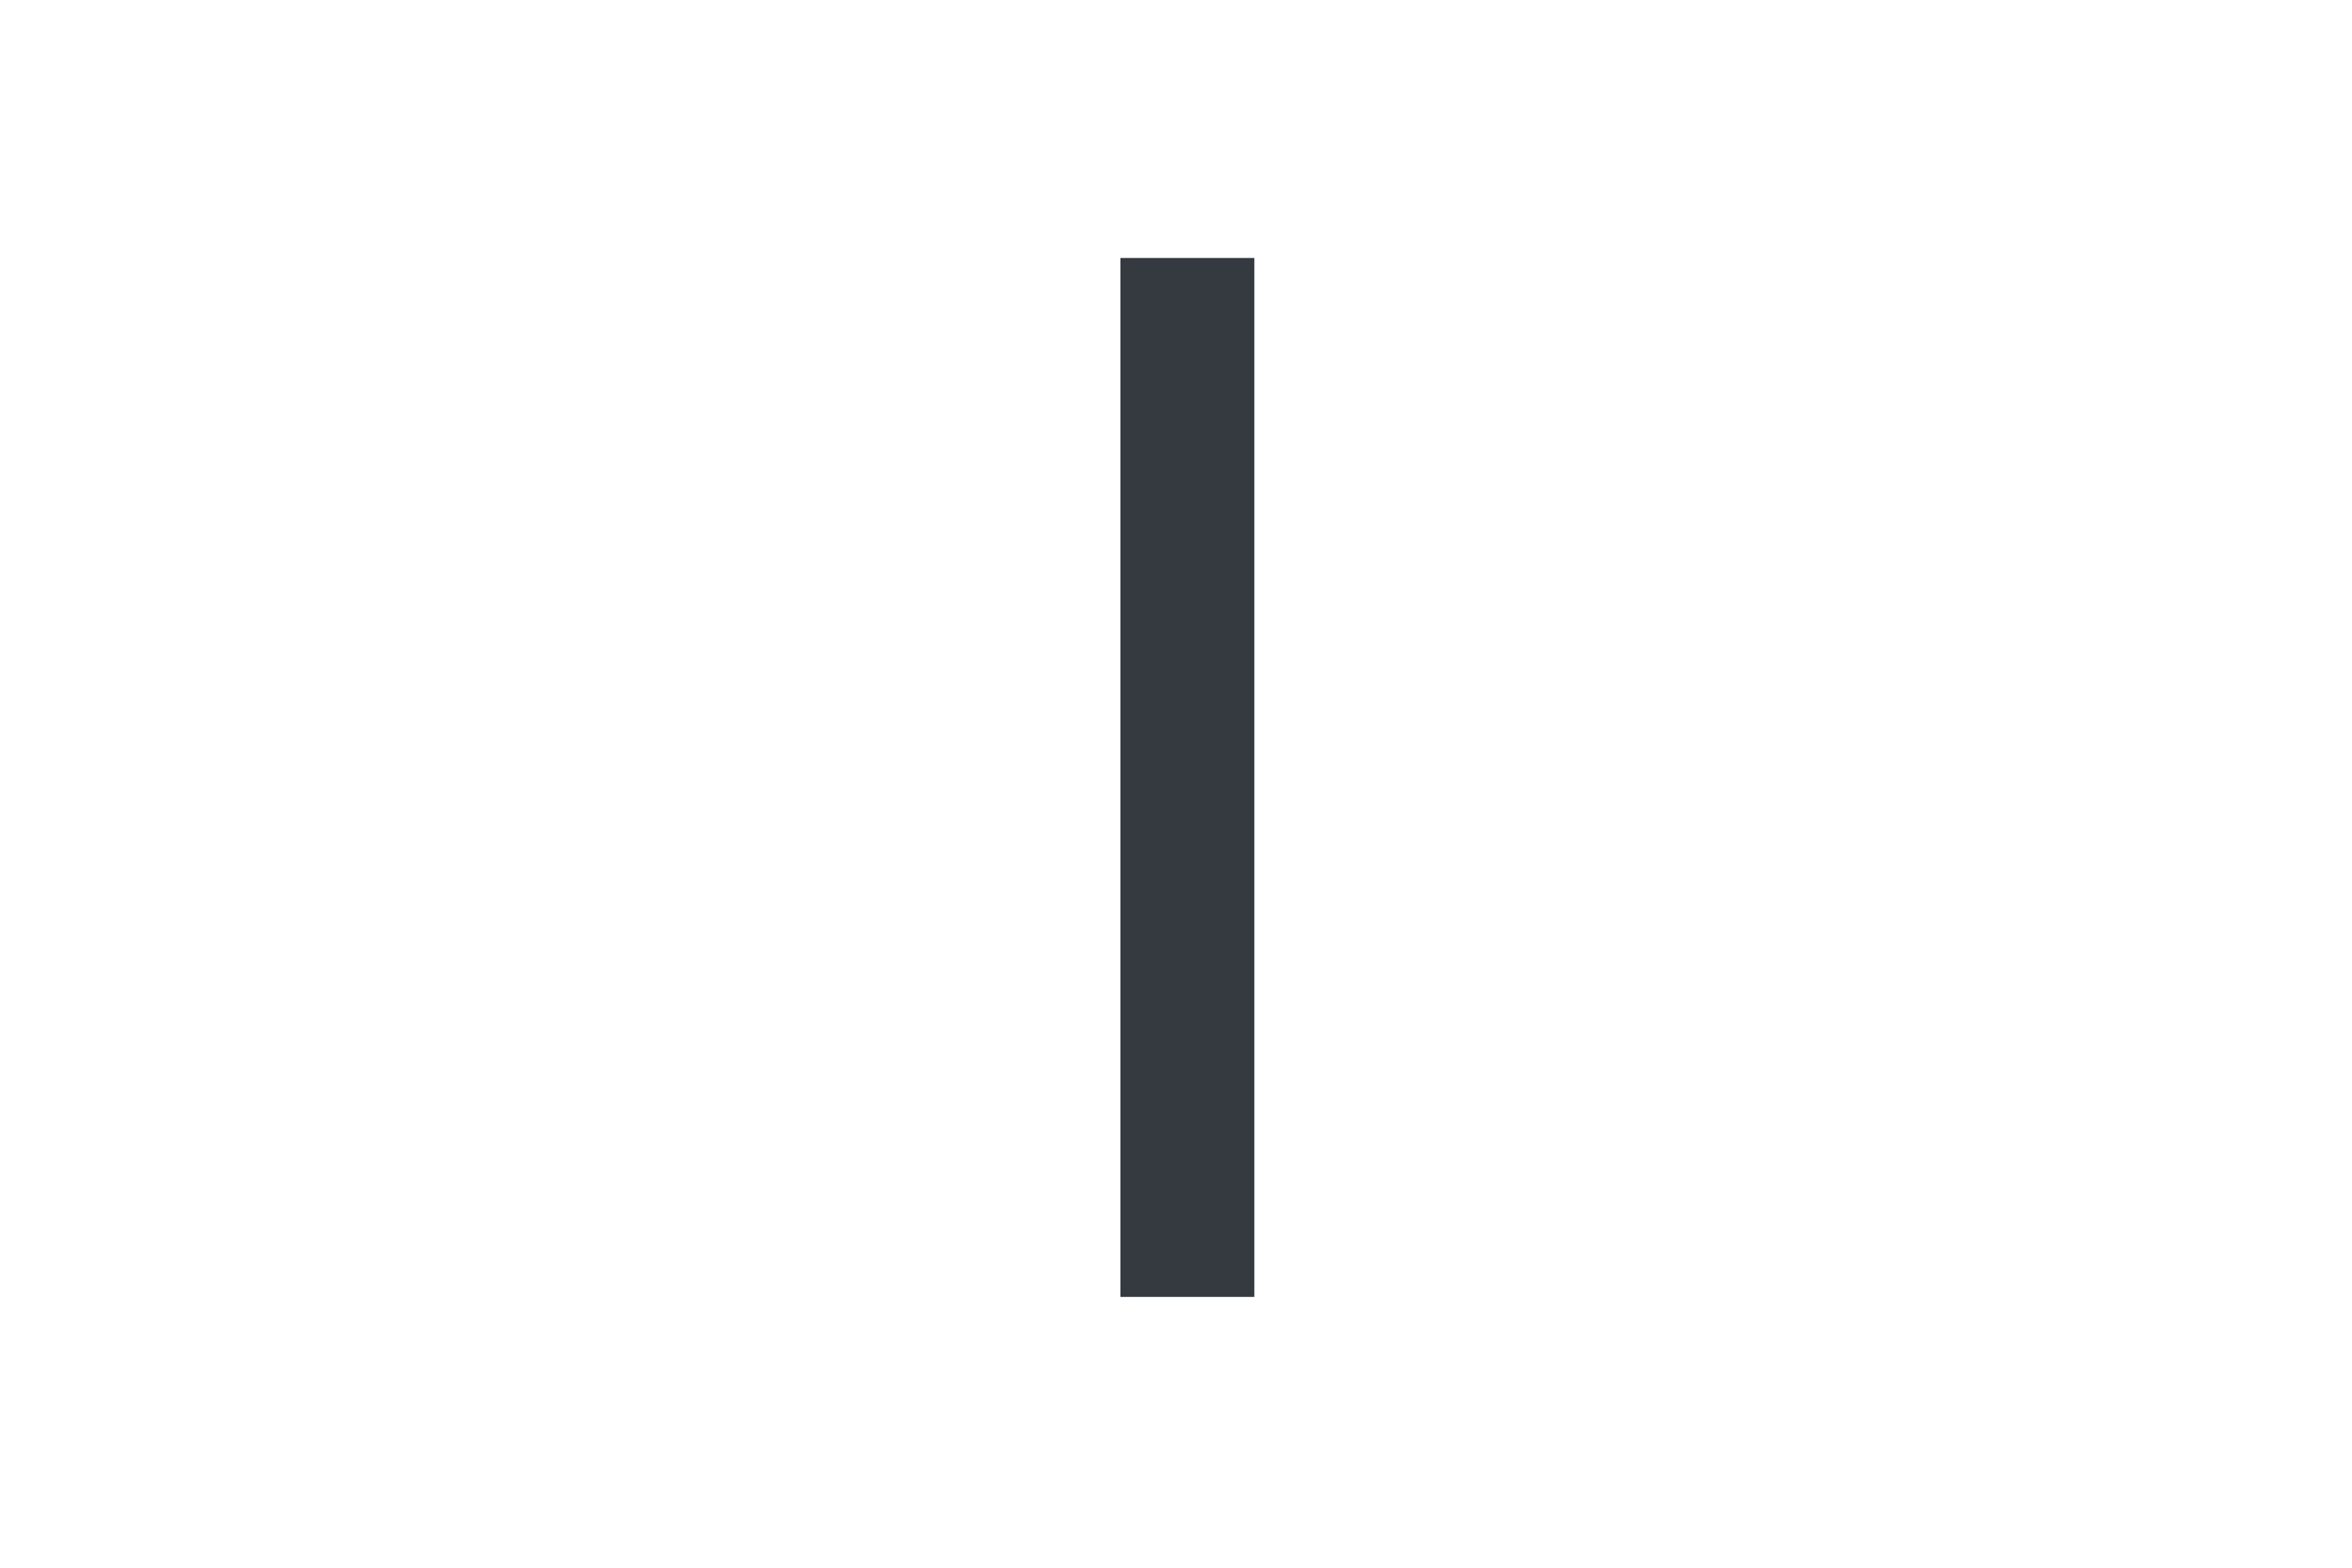
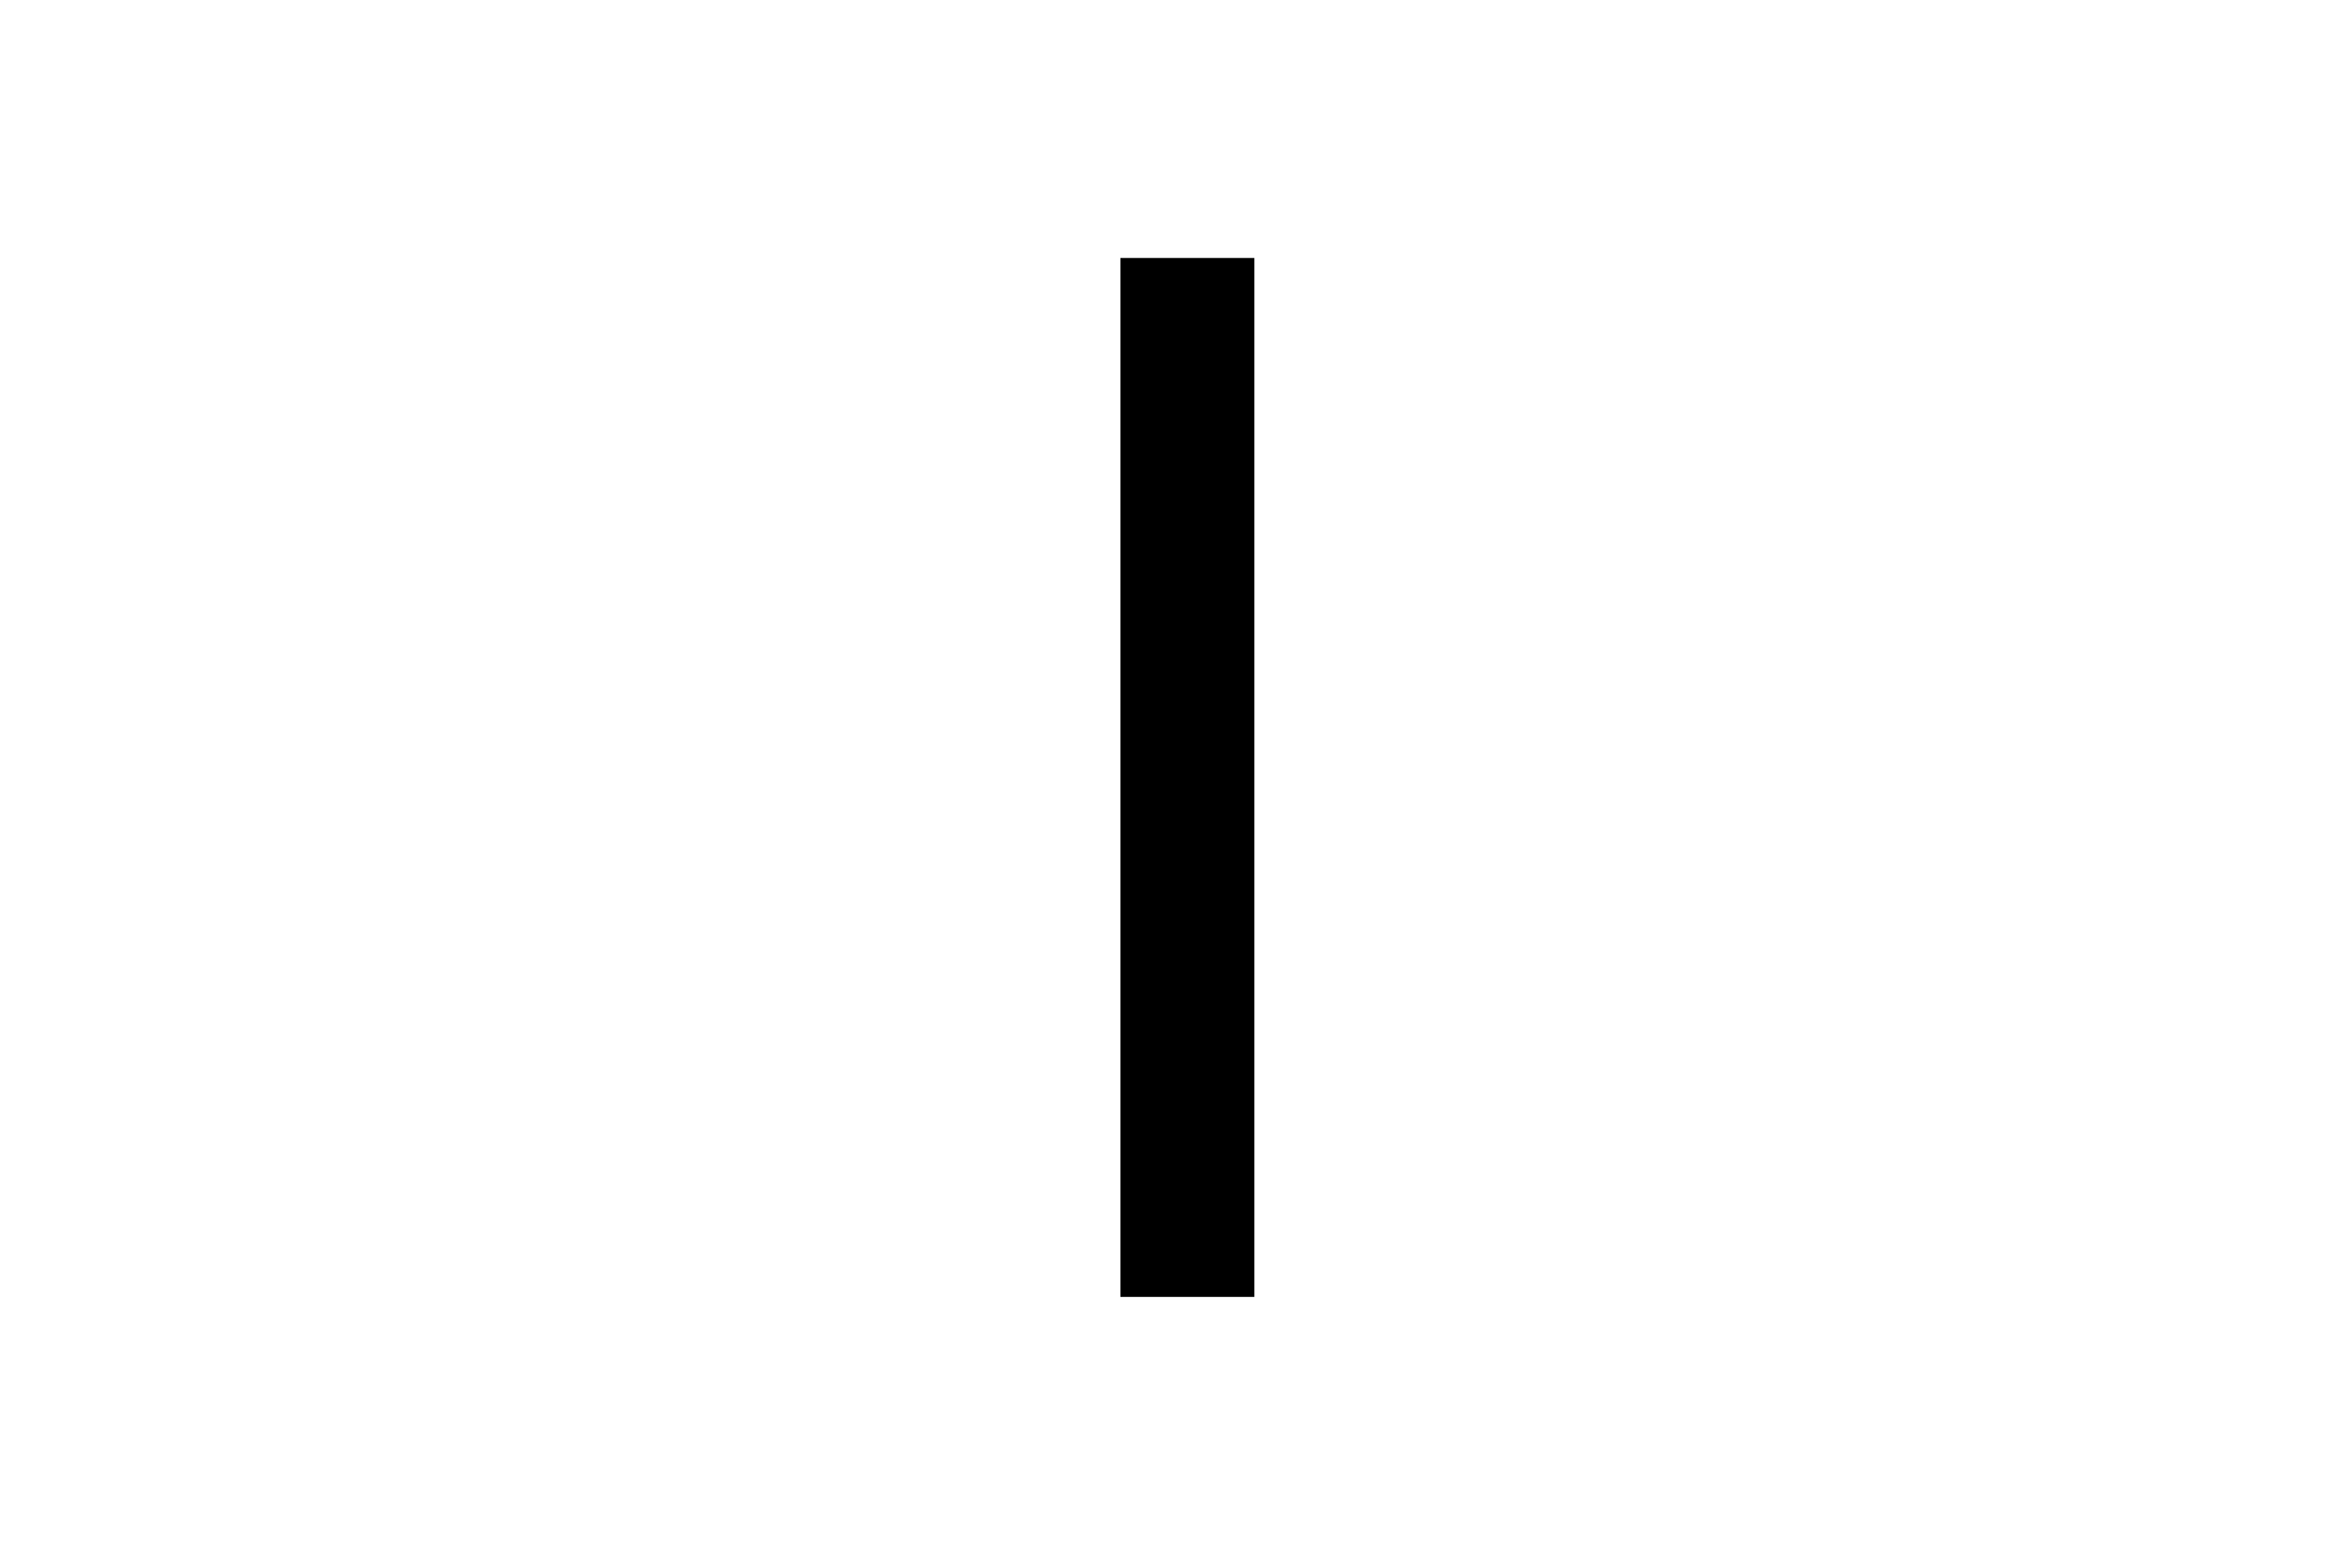
<svg xmlns="http://www.w3.org/2000/svg" width="100%" height="100%" viewBox="0 0 330 220" version="1.1" xml:space="preserve" style="fill-rule:evenodd;clip-rule:evenodd;stroke-linejoin:round;stroke-miterlimit:1.414;">
-   <text x="137.2px" y="182px" style="font-family:'Helvetica-Light', 'Helvetica', sans-serif;font-weight:300;font-size:200px;fill:#343a40;">I</text>
+   <text x="137.2px" y="182px" style="font-family:'Helvetica-Light', 'Helvetica', sans-serif;font-weight:300;font-size:200px;">I</text>
</svg>
